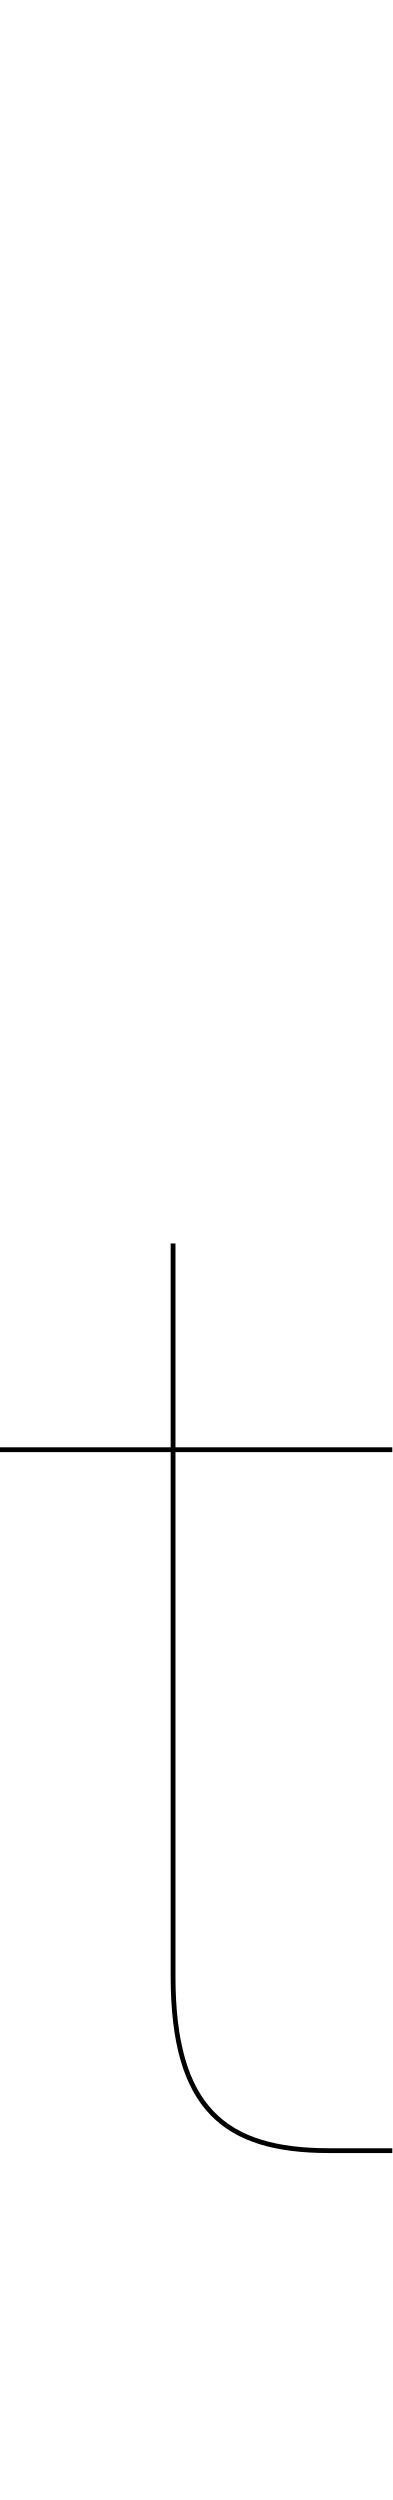
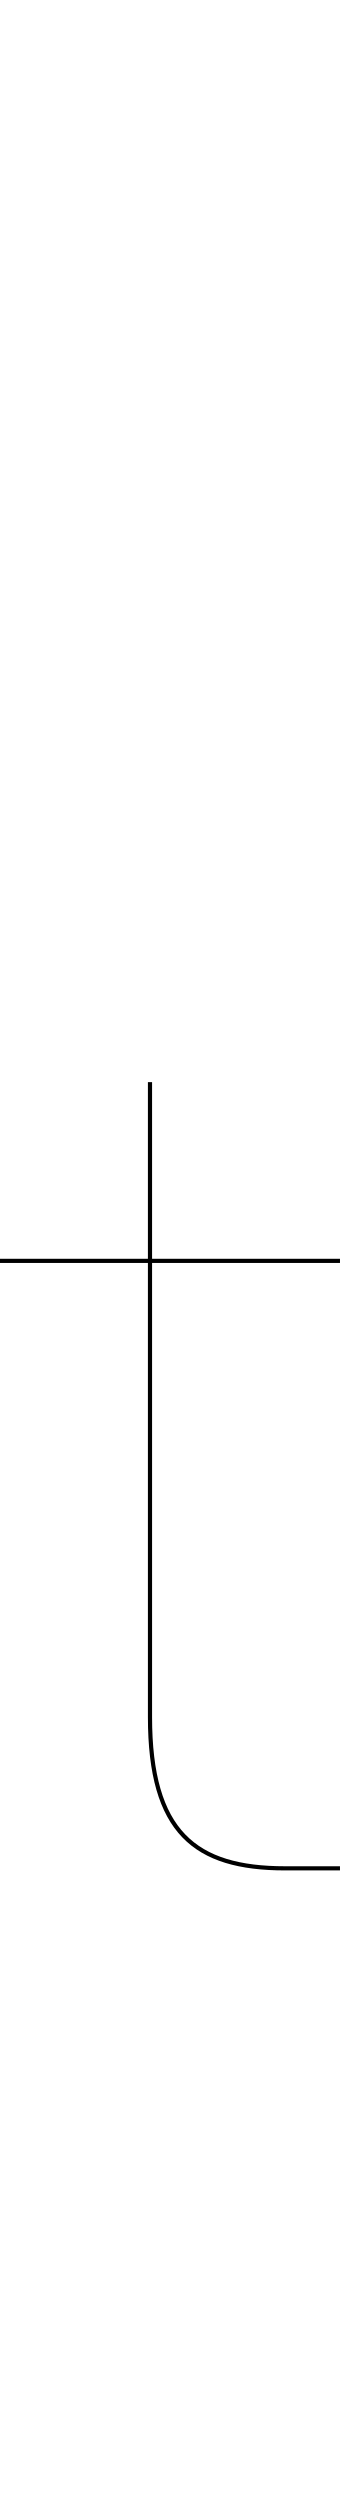
- <svg xmlns="http://www.w3.org/2000/svg" version="1.1" id="Layer_1" x="0px" y="0px" width="203.99px" height="1300px" viewBox="0 -550 203.99 1300" enable-background="new 0 -550 203.99 1300" xml:space="preserve">
+ <svg xmlns="http://www.w3.org/2000/svg" version="1.1" id="Layer_1" x="0px" y="0px" width="203.99px" height="1500px" viewBox="0 0 203.99 1500" enable-background="new 0 0 203.99 1500" xml:space="preserve">
  <g id="Layer_1_1_">
    <g>
-       <path fill="none" stroke="#000000" stroke-width="2.5" d="M89.996,96.604v380.988c0,68.994,26.997,90.741,80.996,90.741h32.998" />
-       <polyline fill="none" stroke="#000000" stroke-width="2.5" points="203.99,203.849 89.995,203.849 0,203.849   " />
+       <path fill="none" stroke="#000000" stroke-width="2.5" d="M89.996,649.274v380.988c0,68.994,26.997,90.741,80.996,90.741h32.998" />
+       <polyline fill="none" stroke="#000000" stroke-width="2.5" points="203.99,756.52 89.995,756.52 0,756.52   " />
    </g>
  </g>
  <g id="Layer_2">
</g>
</svg>
